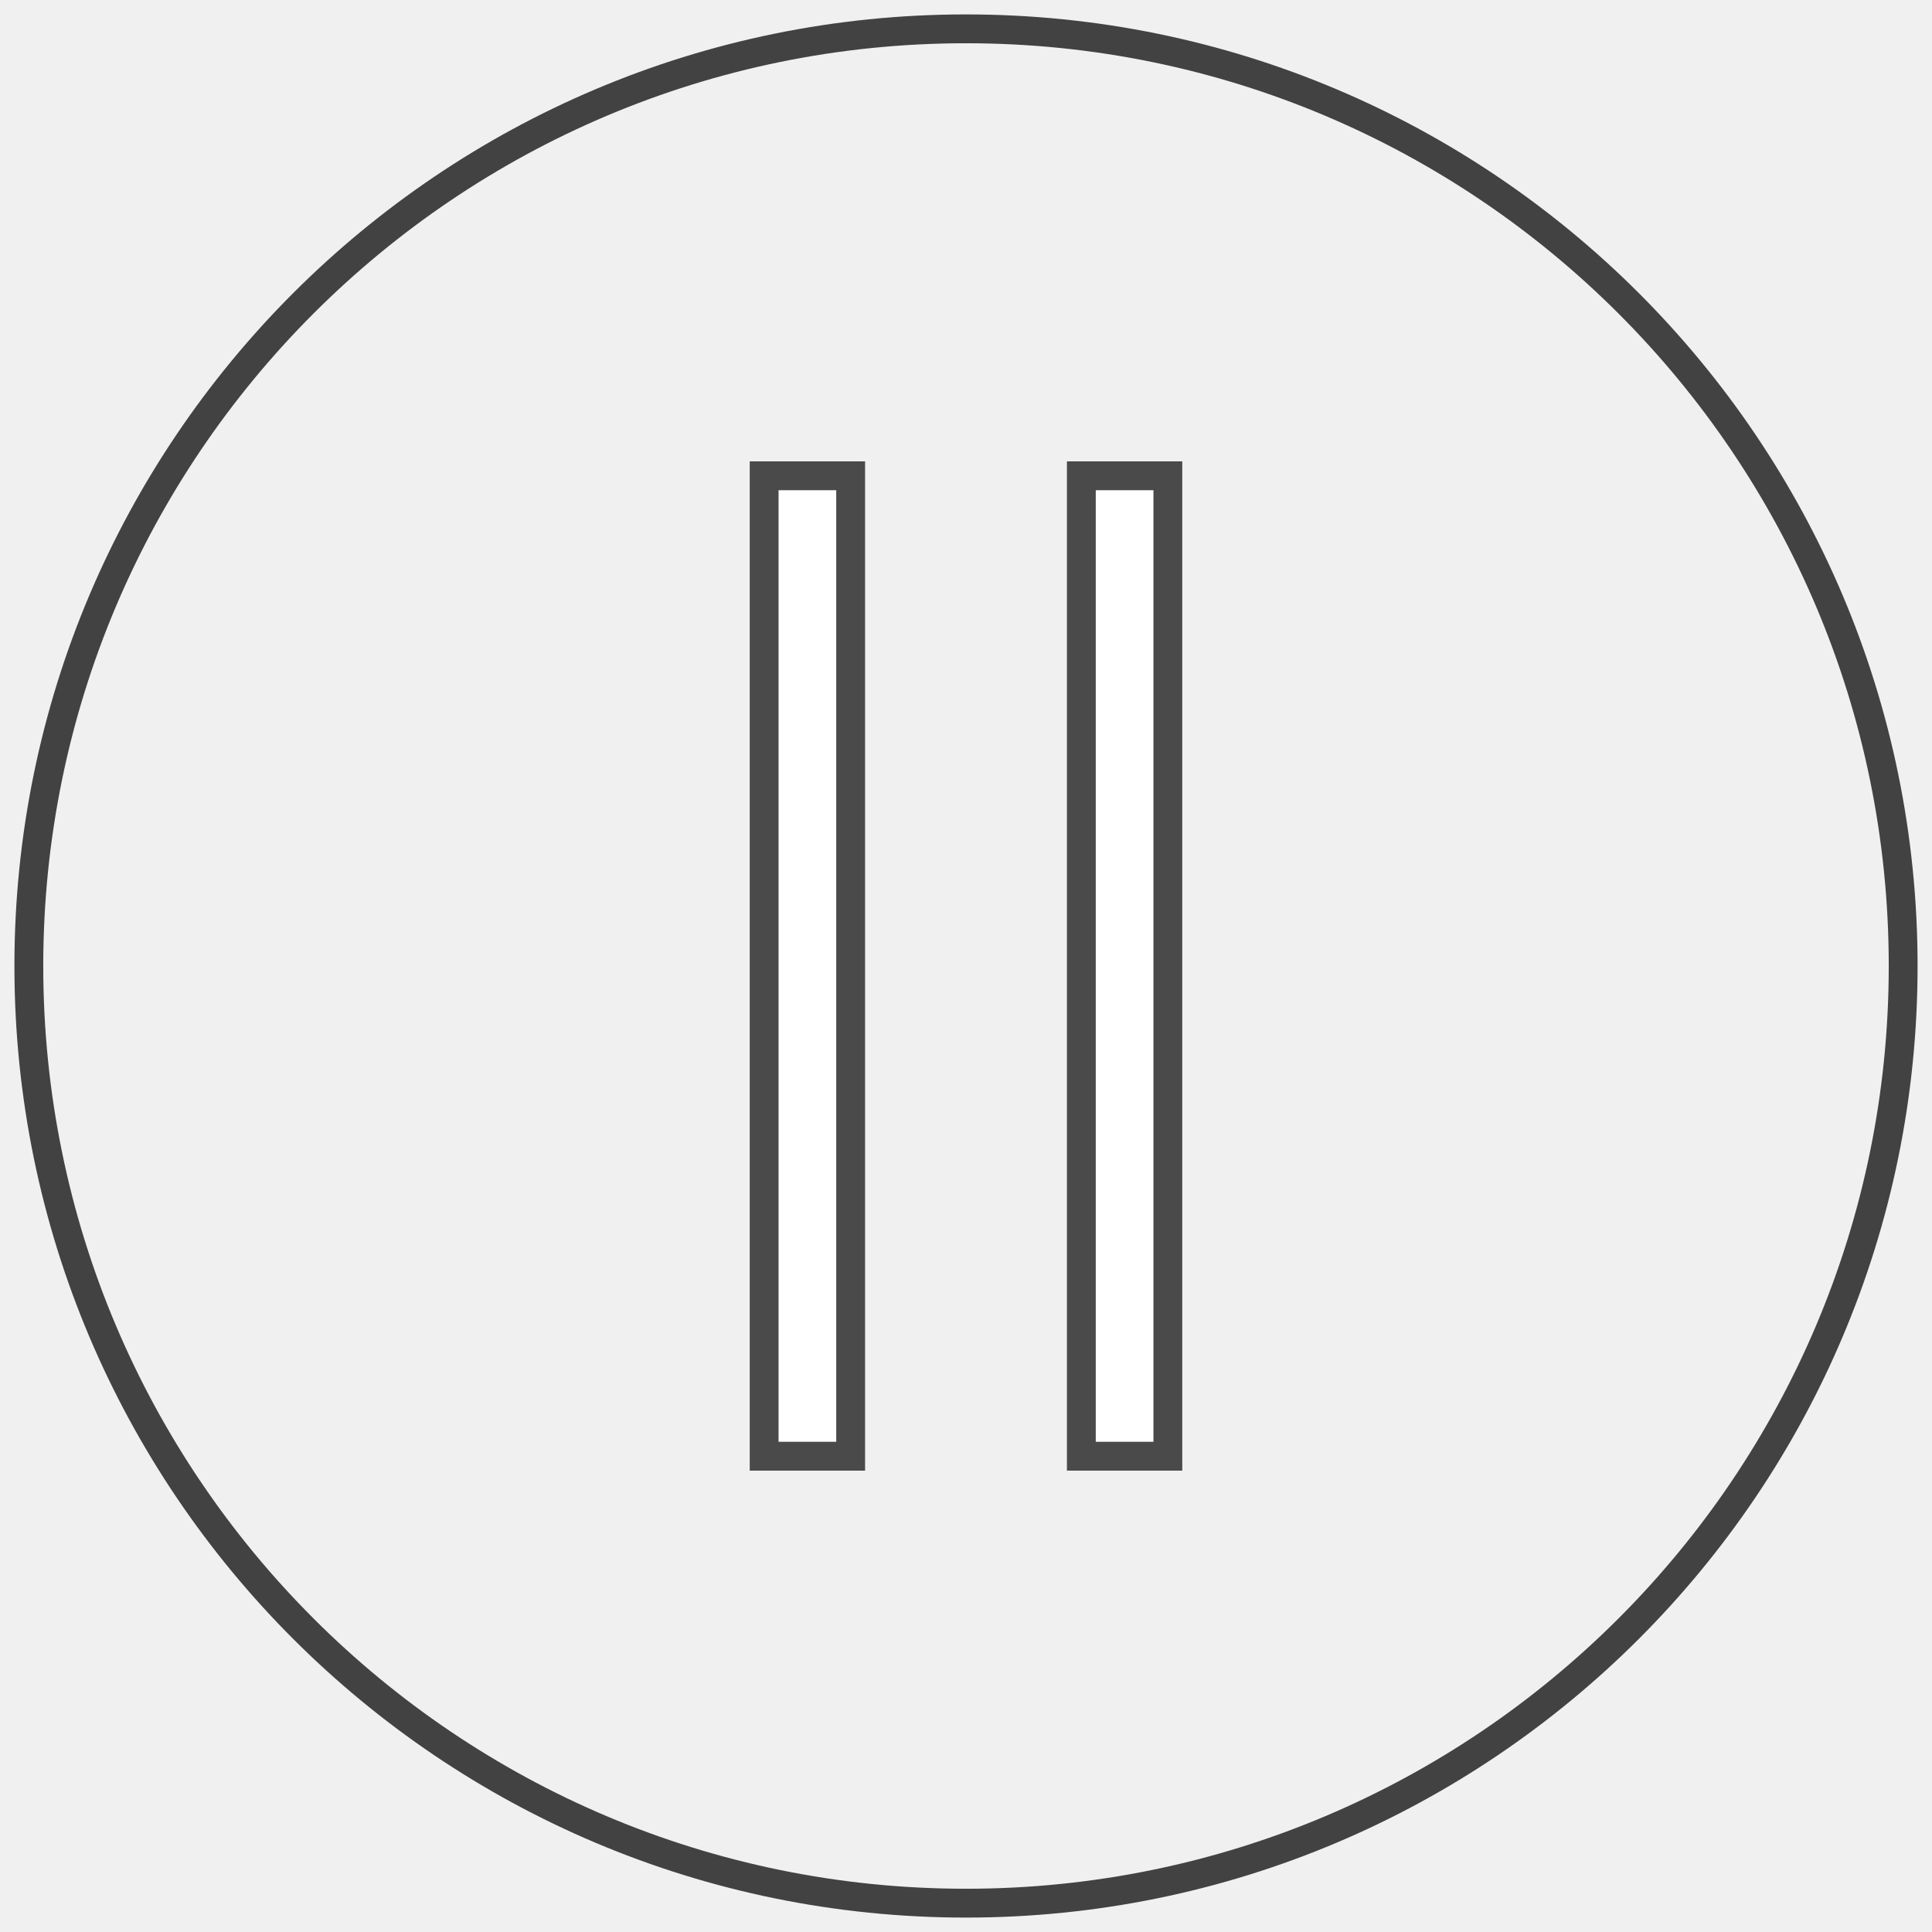
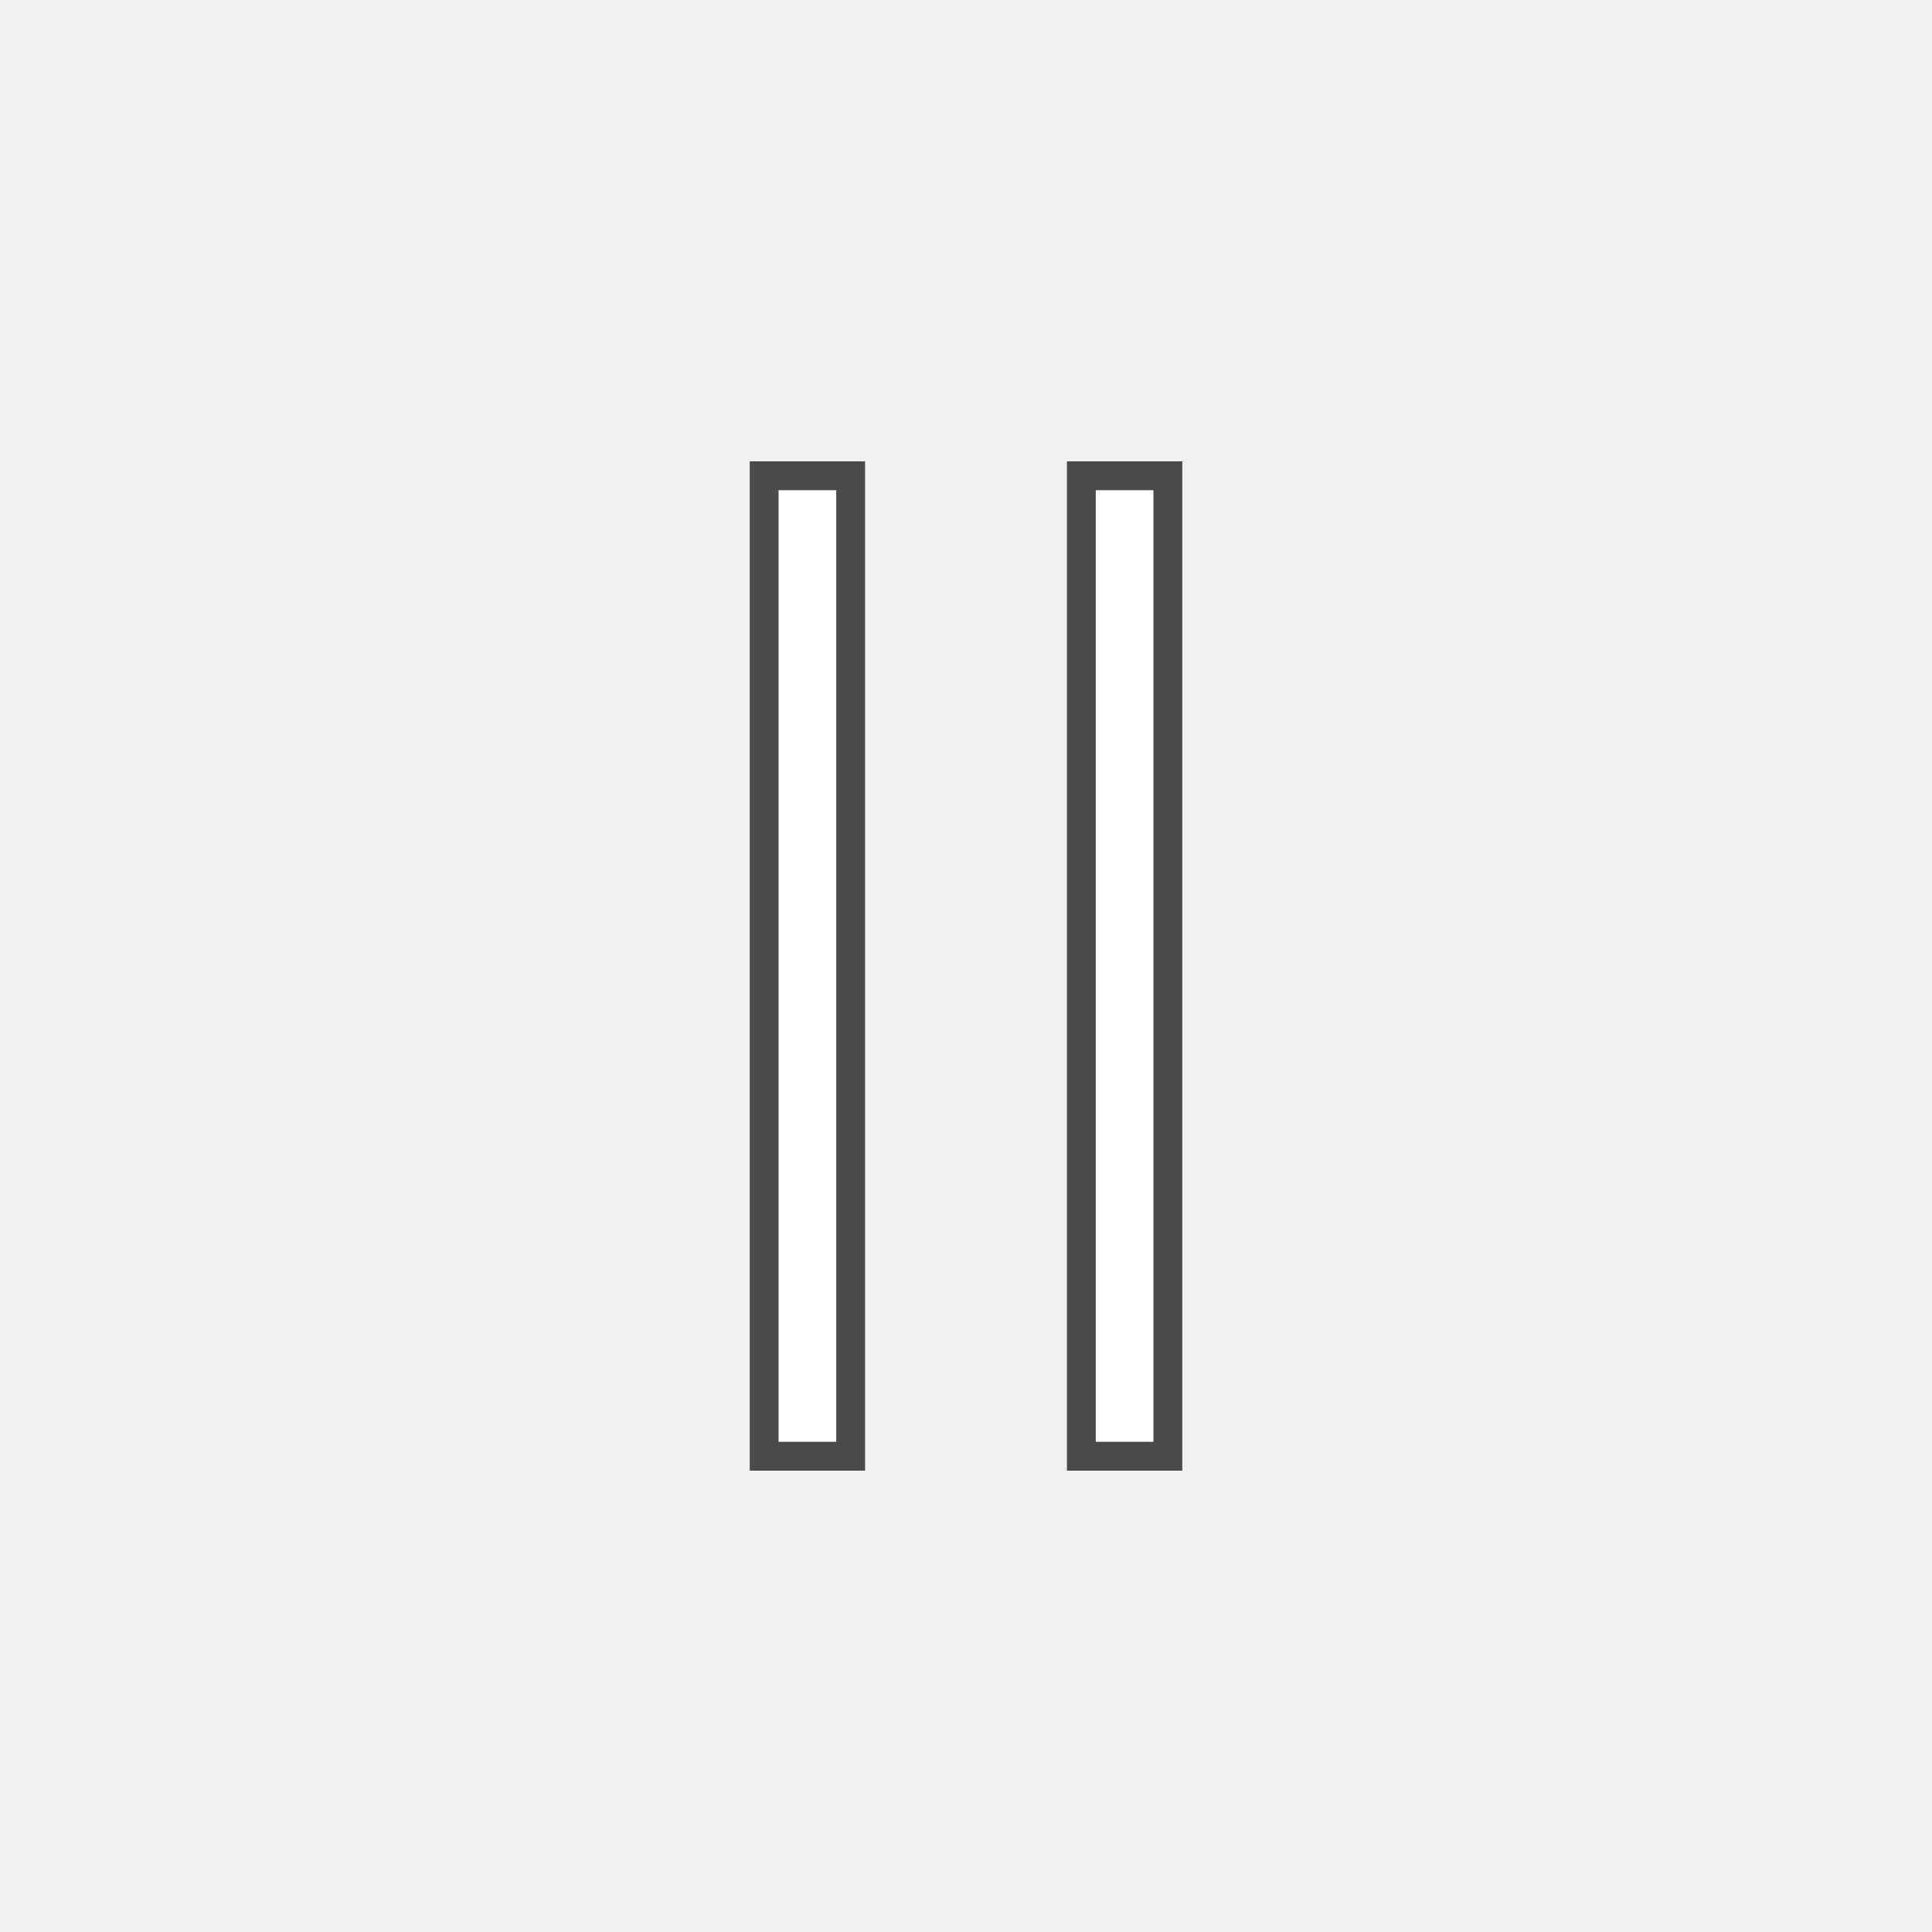
<svg xmlns="http://www.w3.org/2000/svg" xmlns:xlink="http://www.w3.org/1999/xlink" width="67px" height="67px" viewBox="0 0 67 67" version="1.1">
  <defs>
    <rect id="path-1" x="0" y="0" width="4" height="35" fill="white" />
    <mask id="mask-2" maskContentUnits="userSpaceOnUse" maskUnits="objectBoundingBox" x="0" y="0" width="4" height="35" fill="white">
      <use xlink:href="#path-1" />
    </mask>
    <rect id="path-3" x="11" y="0" width="4" height="35" fill="white" />
    <mask id="mask-4" maskContentUnits="userSpaceOnUse" maskUnits="objectBoundingBox" x="0" y="0" width="4" height="35" fill="white">
      <use xlink:href="#path-3" />
    </mask>
  </defs>
  <g id="Page-1" stroke="none" stroke-width="1" fill="none" fill-rule="evenodd">
    <g id="pause" transform="translate(1, 1)">
      <g id="play-copy">
        <g id="Group">
-           <circle id="Oval-33" stroke="#424242" cx="32.5" cy="32.5" r="32.5" />
          <g id="Group-2" transform="translate(25, 15)" stroke="#4A4A4A" stroke-width="2">
            <use id="Rectangle-1" mask="url(#mask-2)" xlink:href="#path-1" />
            <use id="Rectangle-1-Copy" mask="url(#mask-4)" xlink:href="#path-3" />
          </g>
        </g>
      </g>
    </g>
  </g>
</svg>
